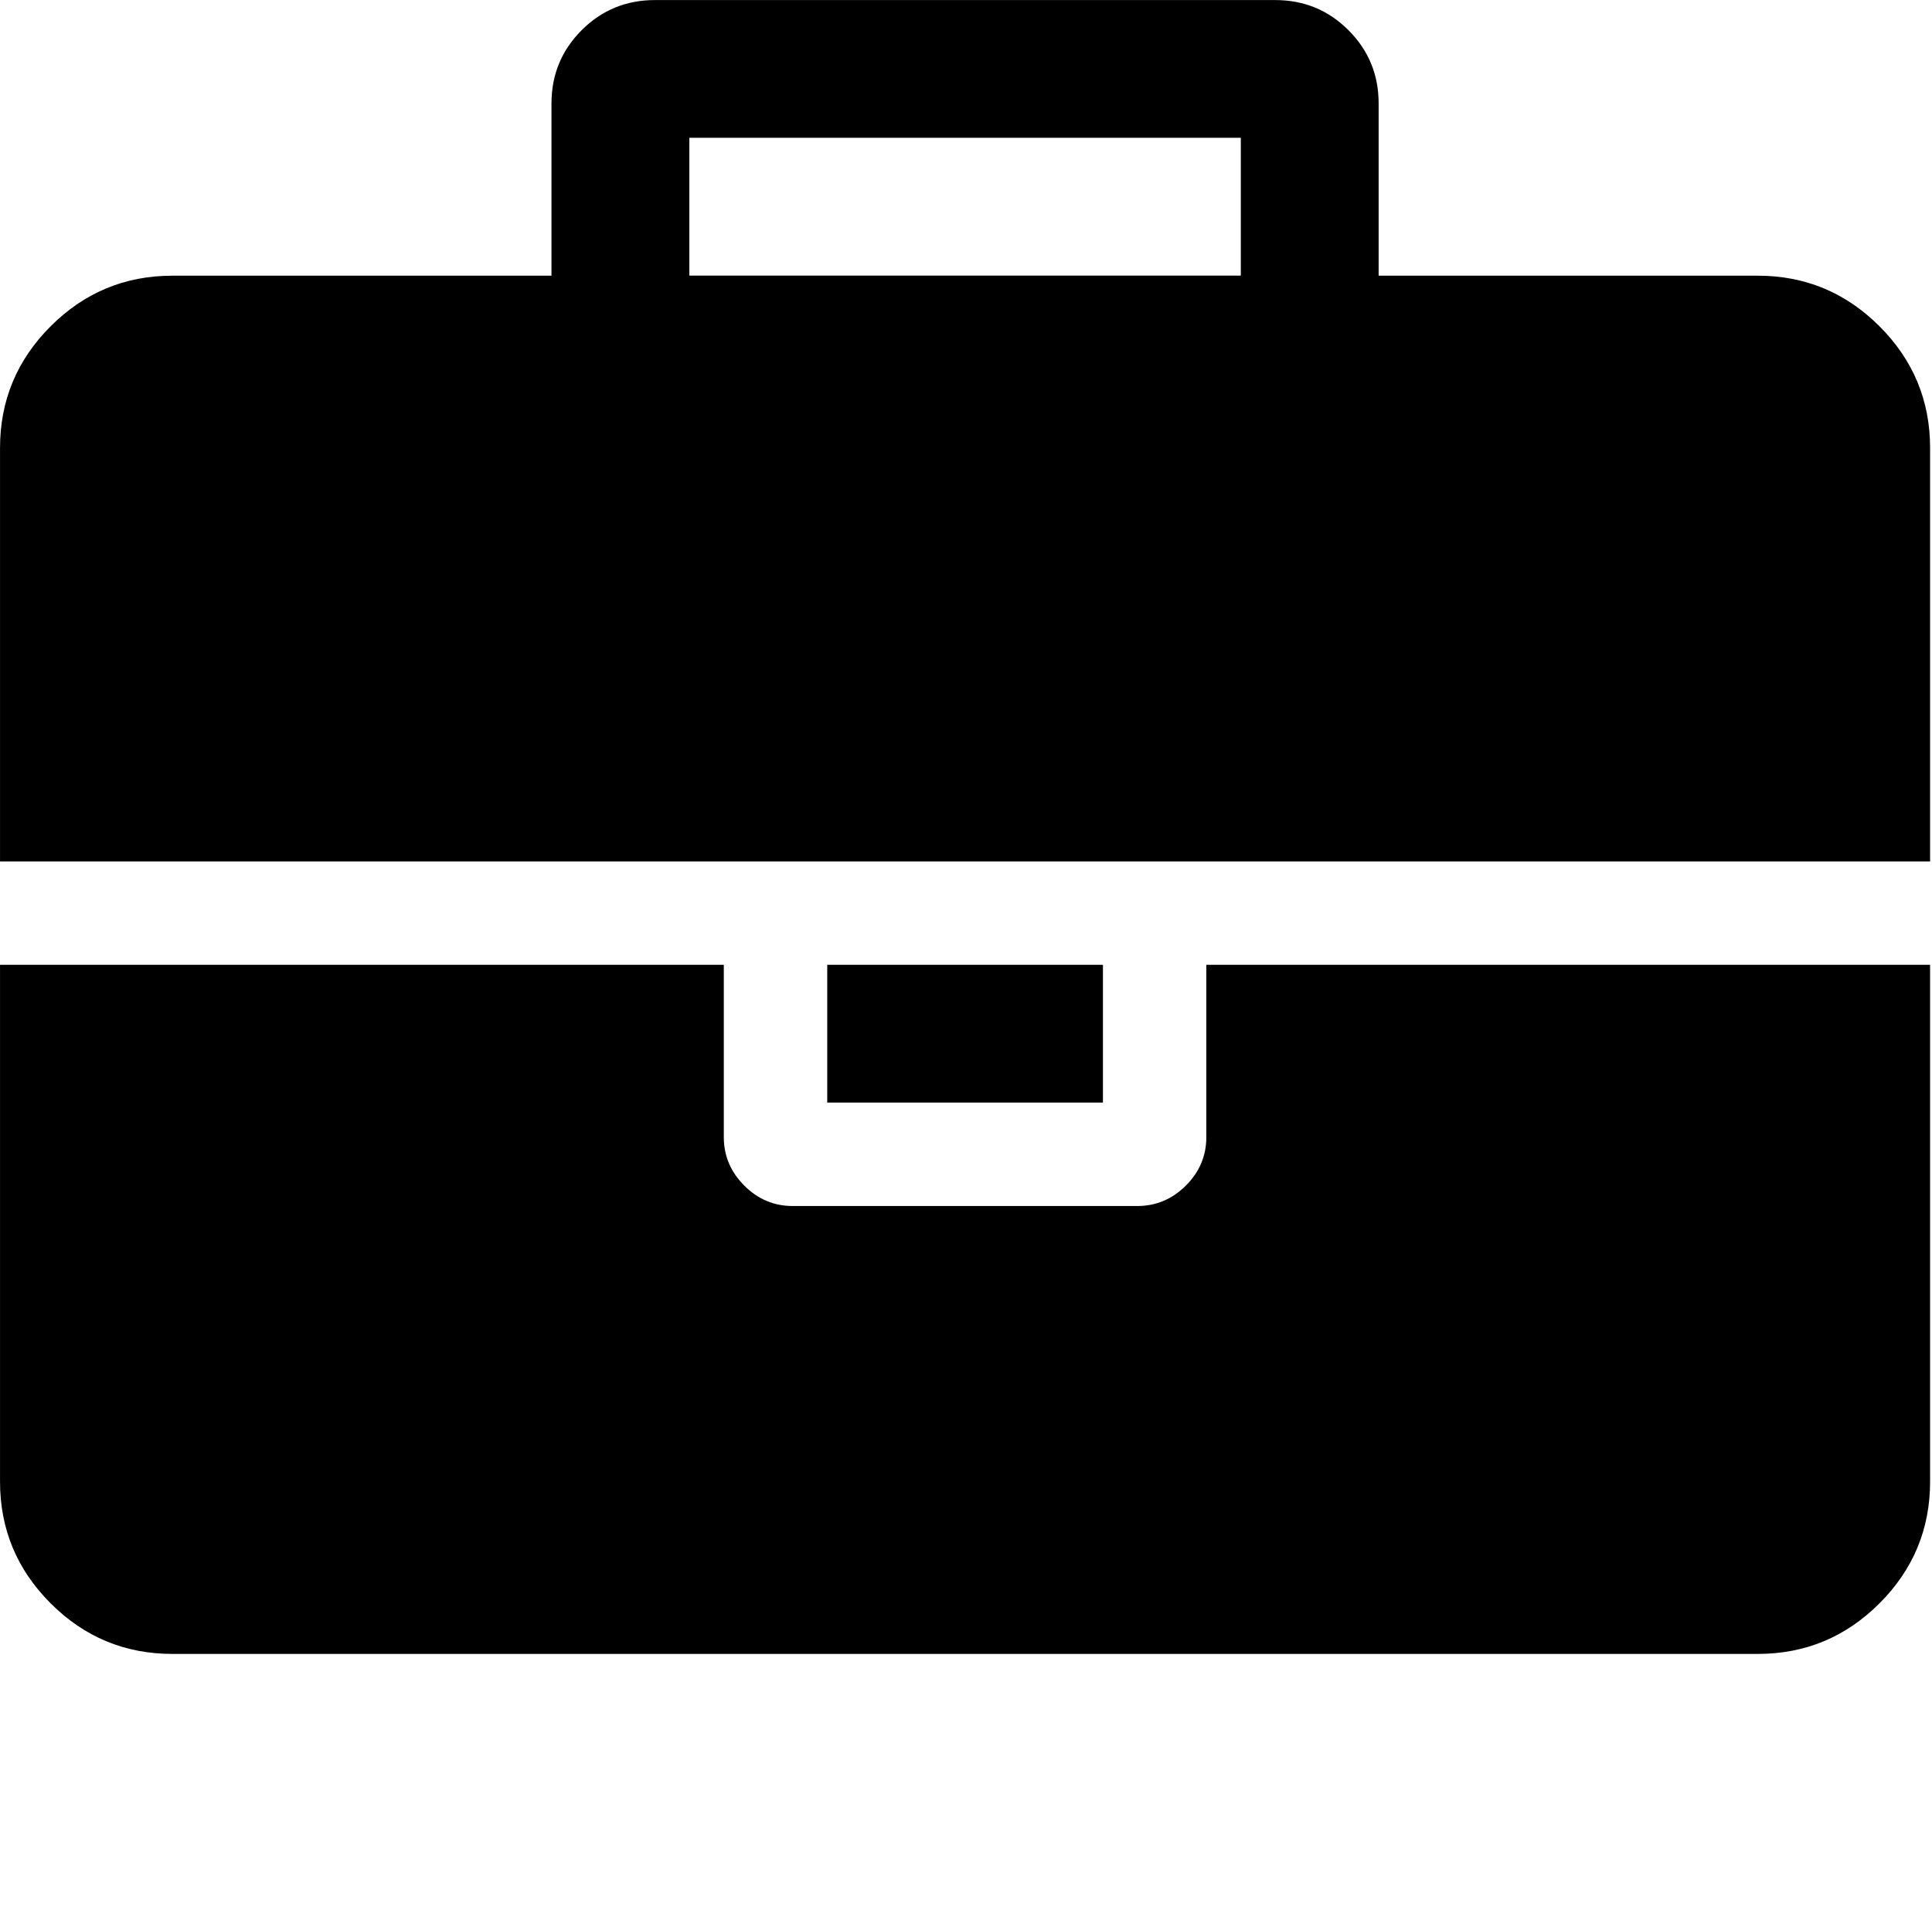
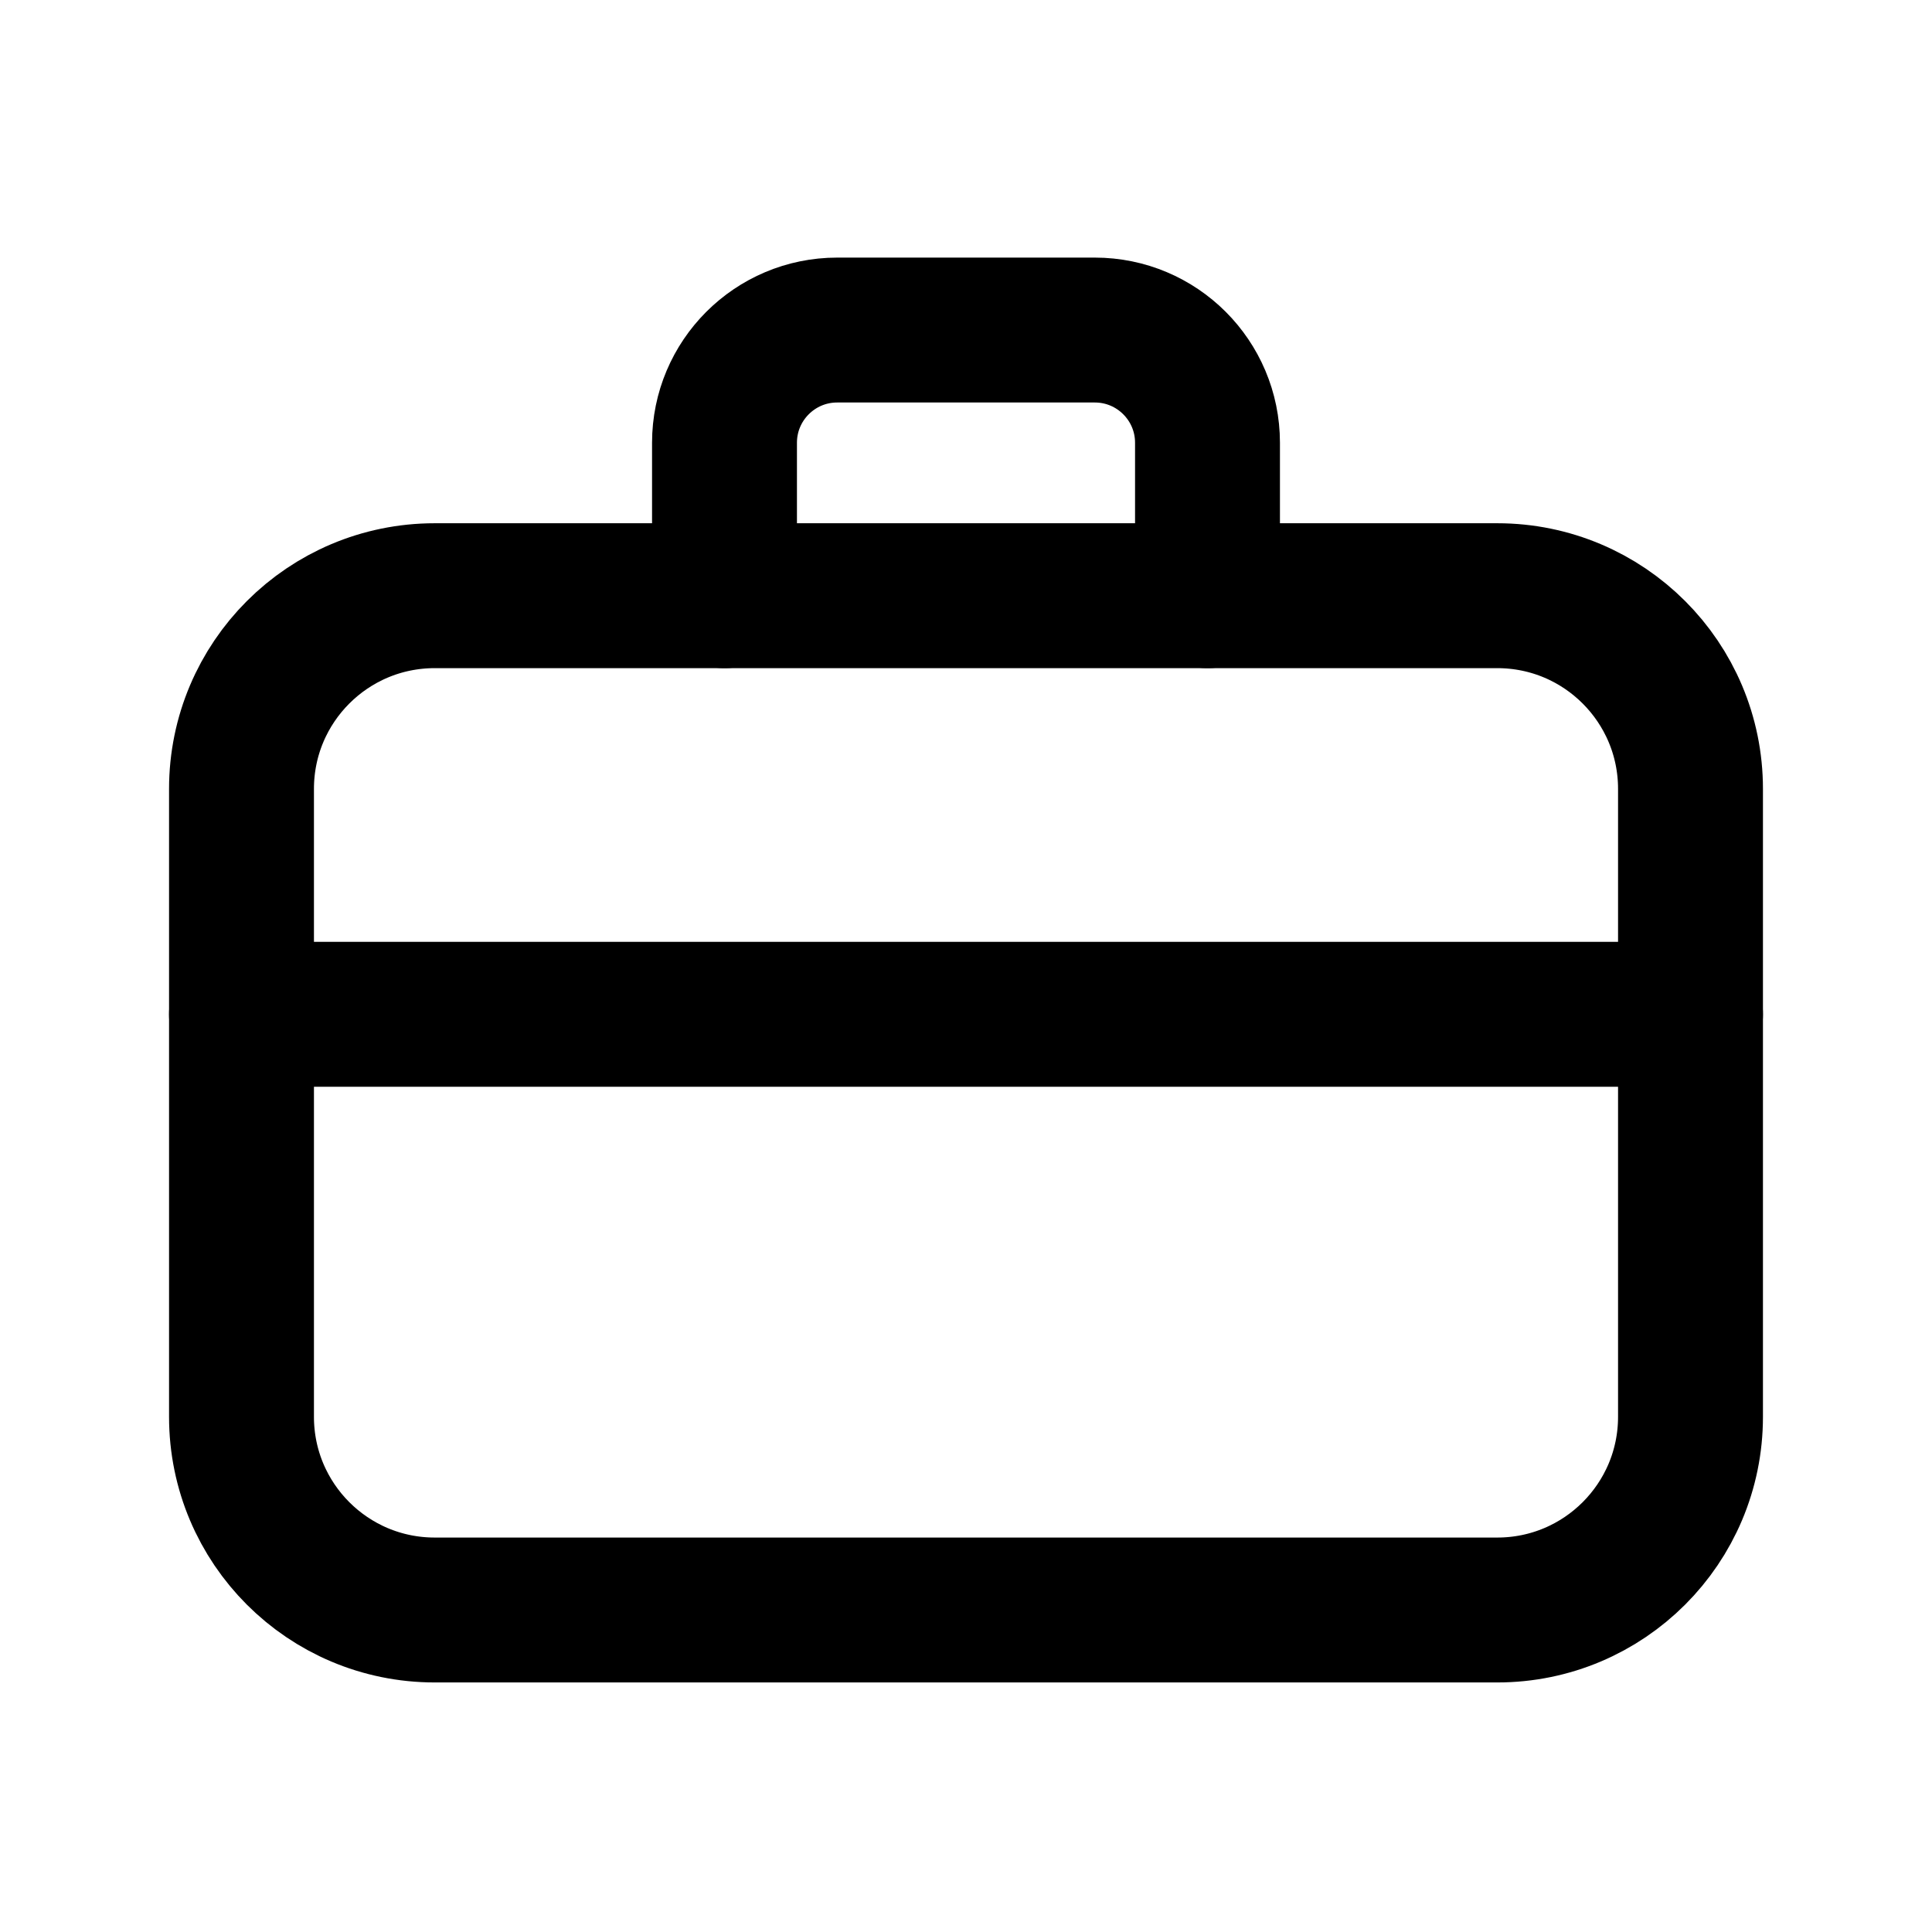
- <svg xmlns="http://www.w3.org/2000/svg" class="icon" width="200px" height="199.80px" viewBox="0 0 1025 1024" version="1.1">
-   <path fill="currentColor" d="M365.728 146.272l292.576 0 0-73.152-292.576 0 0 73.152zM1024 512l0 274.272q0 37.728-26.848 64.576t-64.576 26.848l-841.152 0q-37.728 0-64.576-26.848t-26.848-64.576l0-274.272 384 0 0 91.424q0 14.848 10.848 25.728t25.728 10.848l182.848 0q14.848 0 25.728-10.848t10.848-25.728l0-91.424 384 0zM585.152 512l0 73.152-146.272 0 0-73.152 146.272 0zM1024 237.728l0 219.424-1024 0 0-219.424q0-37.728 26.848-64.576t64.576-26.848l201.152 0 0-91.424q0-22.848 16-38.848t38.848-16l329.152 0q22.848 0 38.848 16t16 38.848l0 91.424 201.152 0q37.728 0 64.576 26.848t26.848 64.576z" />
+ <svg xmlns="http://www.w3.org/2000/svg" viewBox="0 0 24 24" fill="none" stroke="currentColor" stroke-width="1.8" stroke-linecap="round" stroke-linejoin="round">
+   <rect x="3" y="7.4" width="18" height="12.6" rx="2.4" />
+   <path d="M9 7.4V5.5a1.4 1.4 0 0 1 1.4-1.4h3.2A1.4 1.4 0 0 1 15 5.5v1.9" />
+   <path d="M3 12.6h18" />
</svg>
